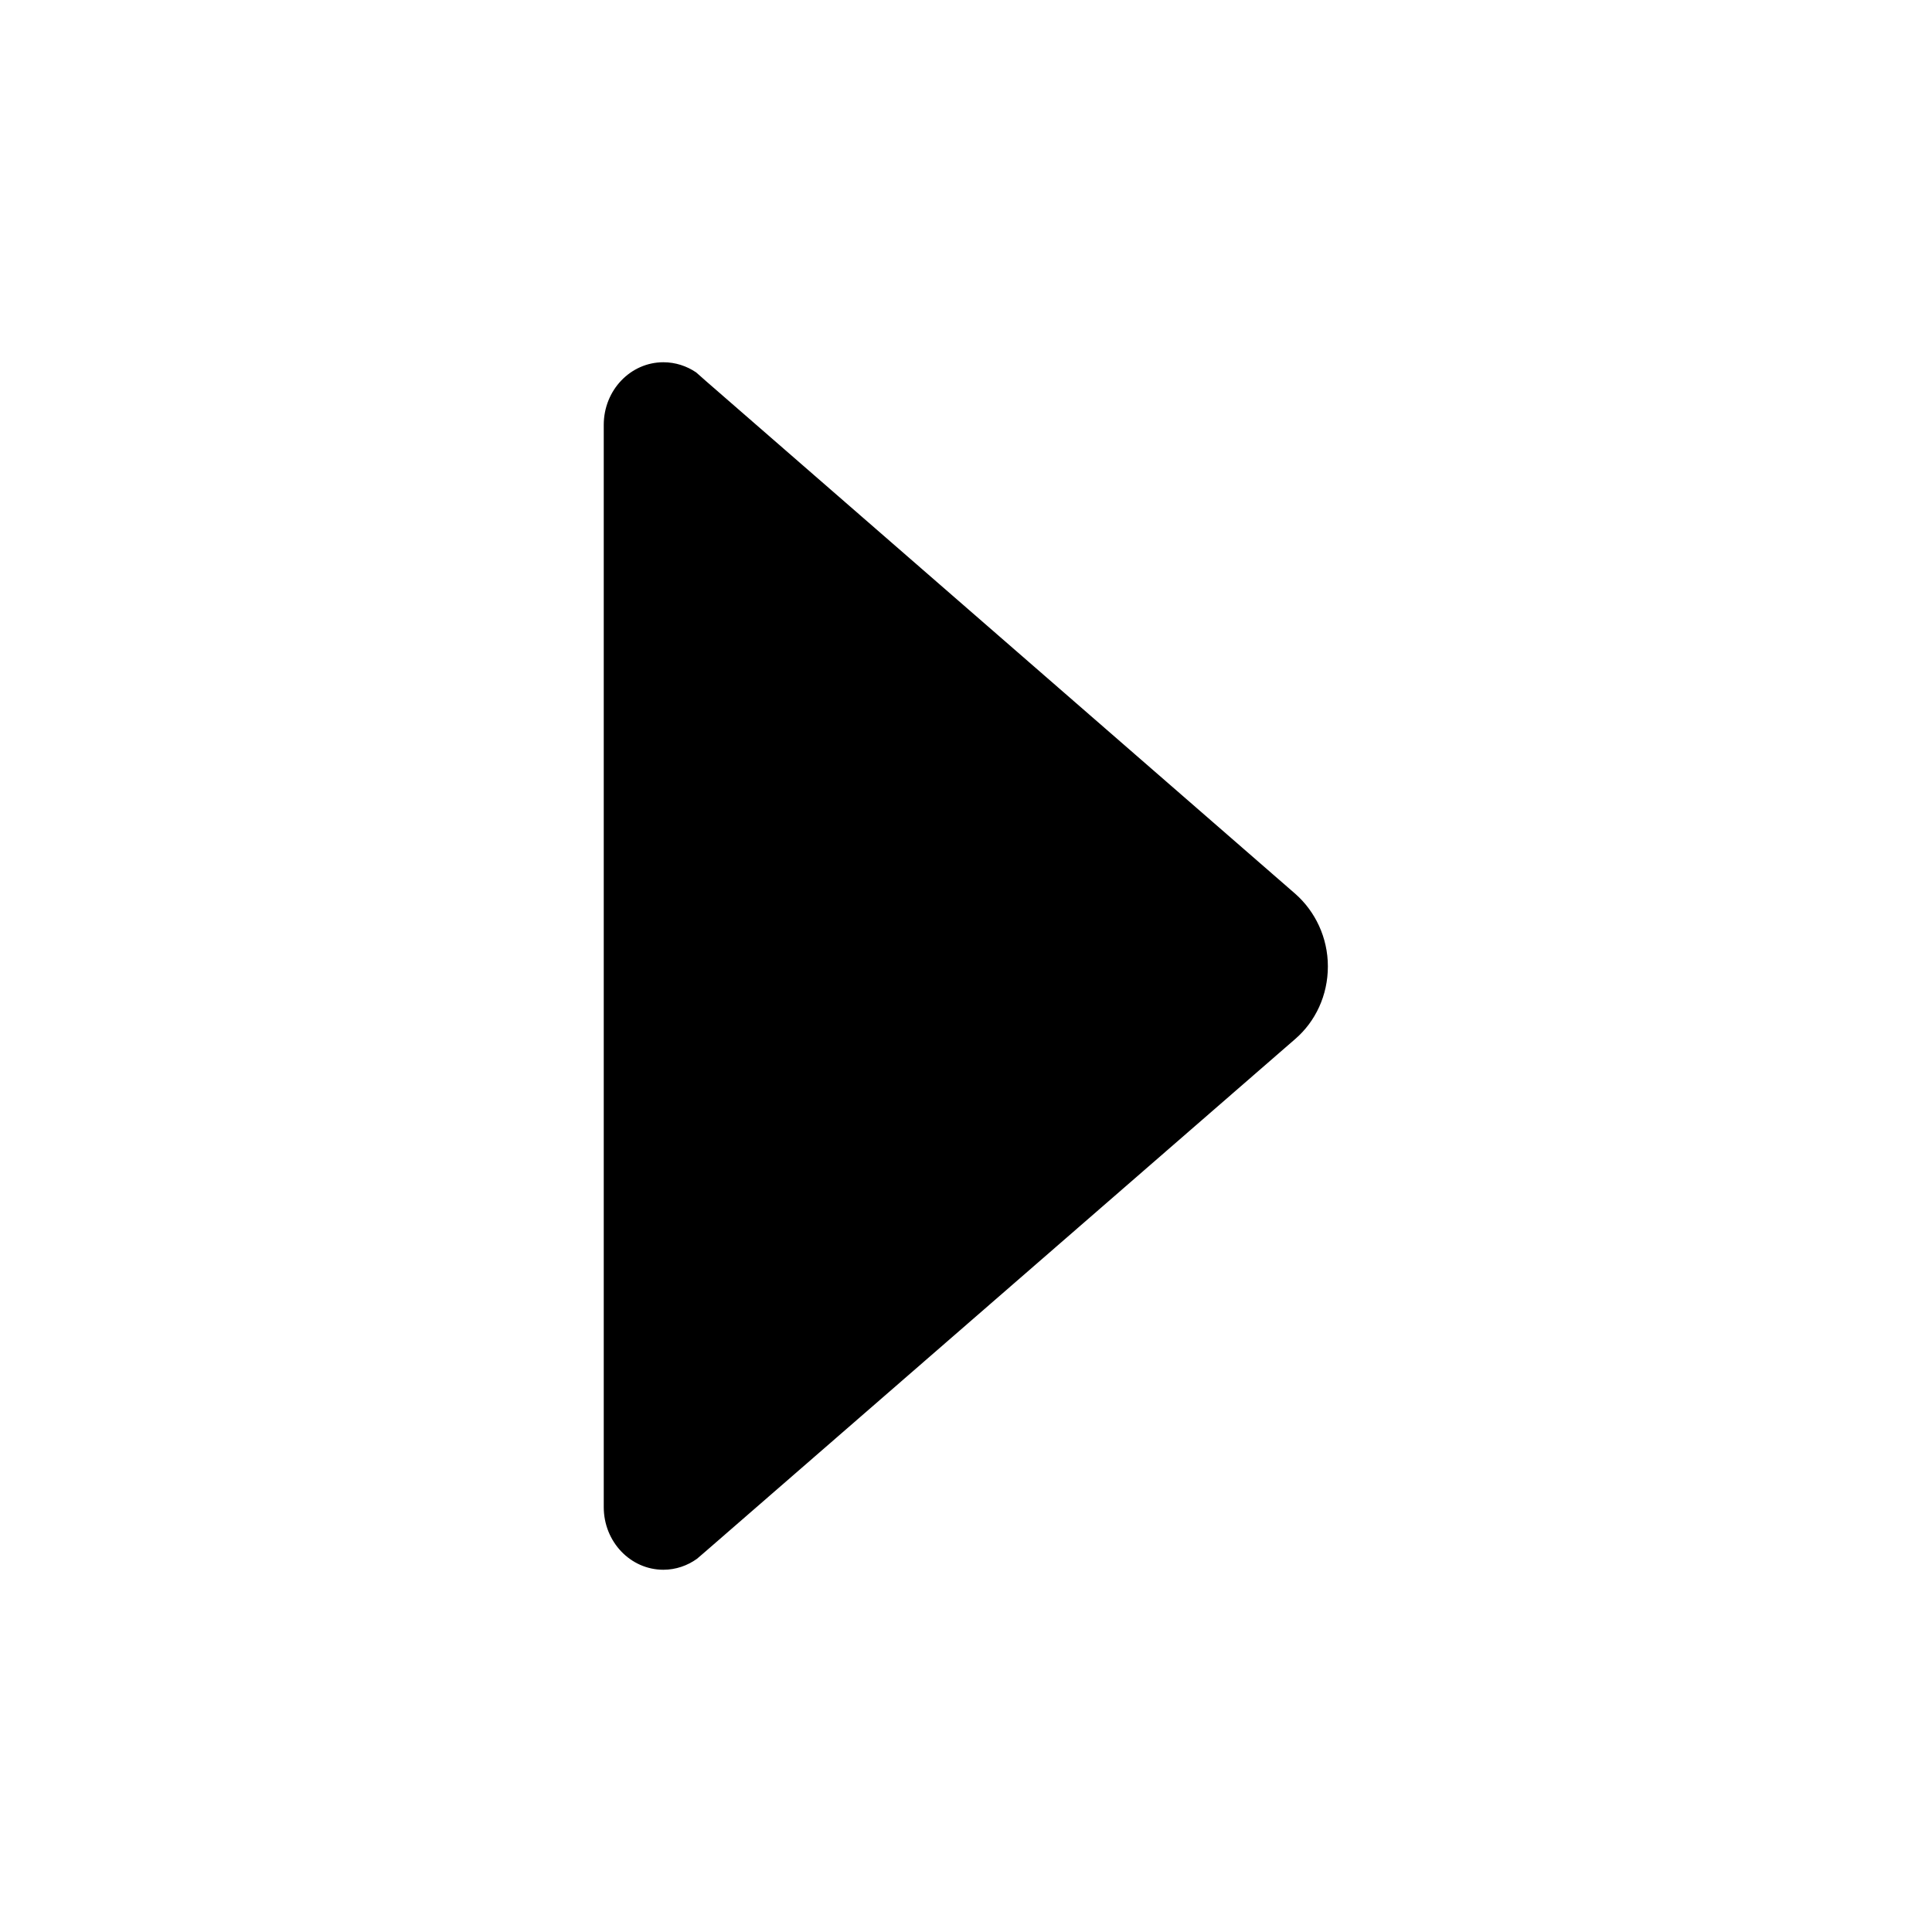
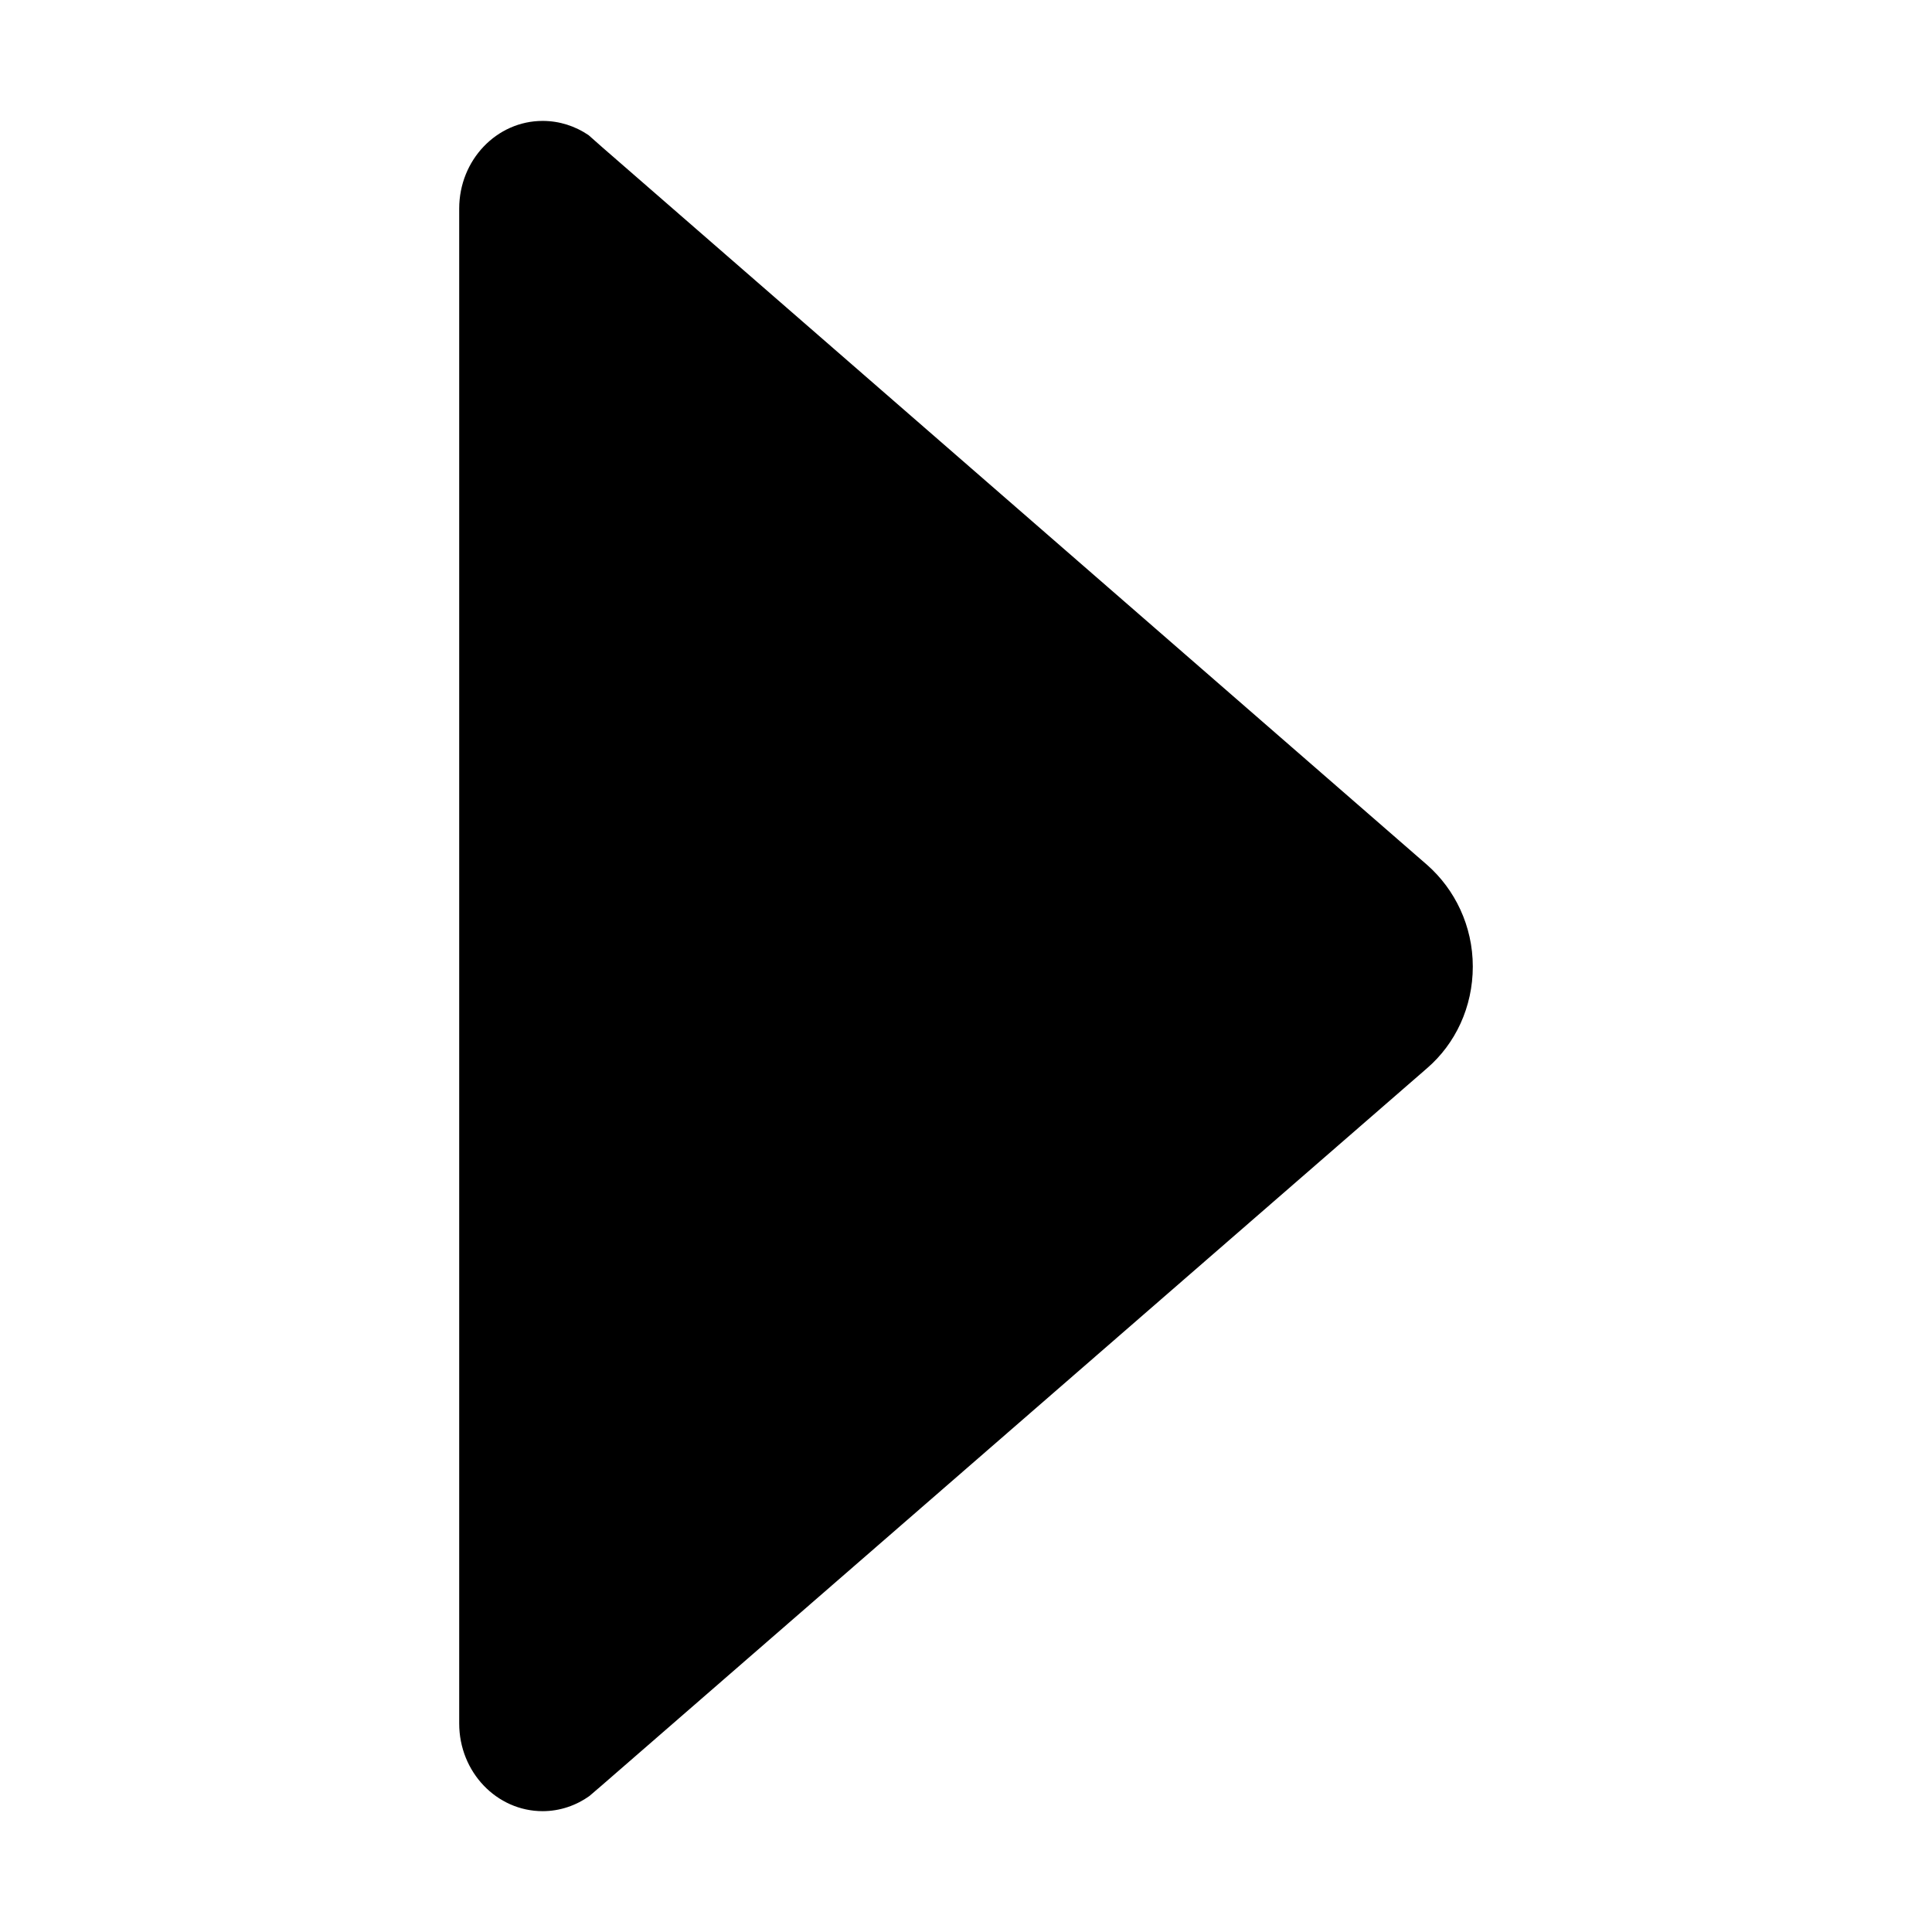
- <svg xmlns="http://www.w3.org/2000/svg" width="36" height="36" viewBox="0 0 512 512">
-   <path d="M184.7 413.1l2.1-1.8 156.5-136c5.3-4.6 8.6-11.5 8.6-19.2 0-7.7-3.4-14.6-8.6-19.2L187.1 101l-2.6-2.3C182 97 179 96 175.8 96c-8.7 0-15.8 7.4-15.8 16.6v286.8c0 9.2 7.1 16.6 15.8 16.6 3.3 0 6.4-1.1 8.9-2.9z" fill="currentColor" />
+ <svg xmlns="http://www.w3.org/2000/svg" width="72" height="72" version="1.1" viewBox="0 0 72 72">
+   <path d="m21.975 66.924 0.413-0.354 30.806-26.771c1.043-0.905 1.693-2.264 1.693-3.779 0-1.516-0.669-2.874-1.693-3.779l-30.747-26.751-0.512-0.453c-0.492-0.335-1.083-0.531-1.712-0.531-1.712 0-3.11 1.457-3.11 3.268v56.455c0 1.811 1.398 3.268 3.11 3.268 0.65 0 1.26-0.217 1.752-0.571z" fill="currentColor" stroke-width=".07" />
</svg>
